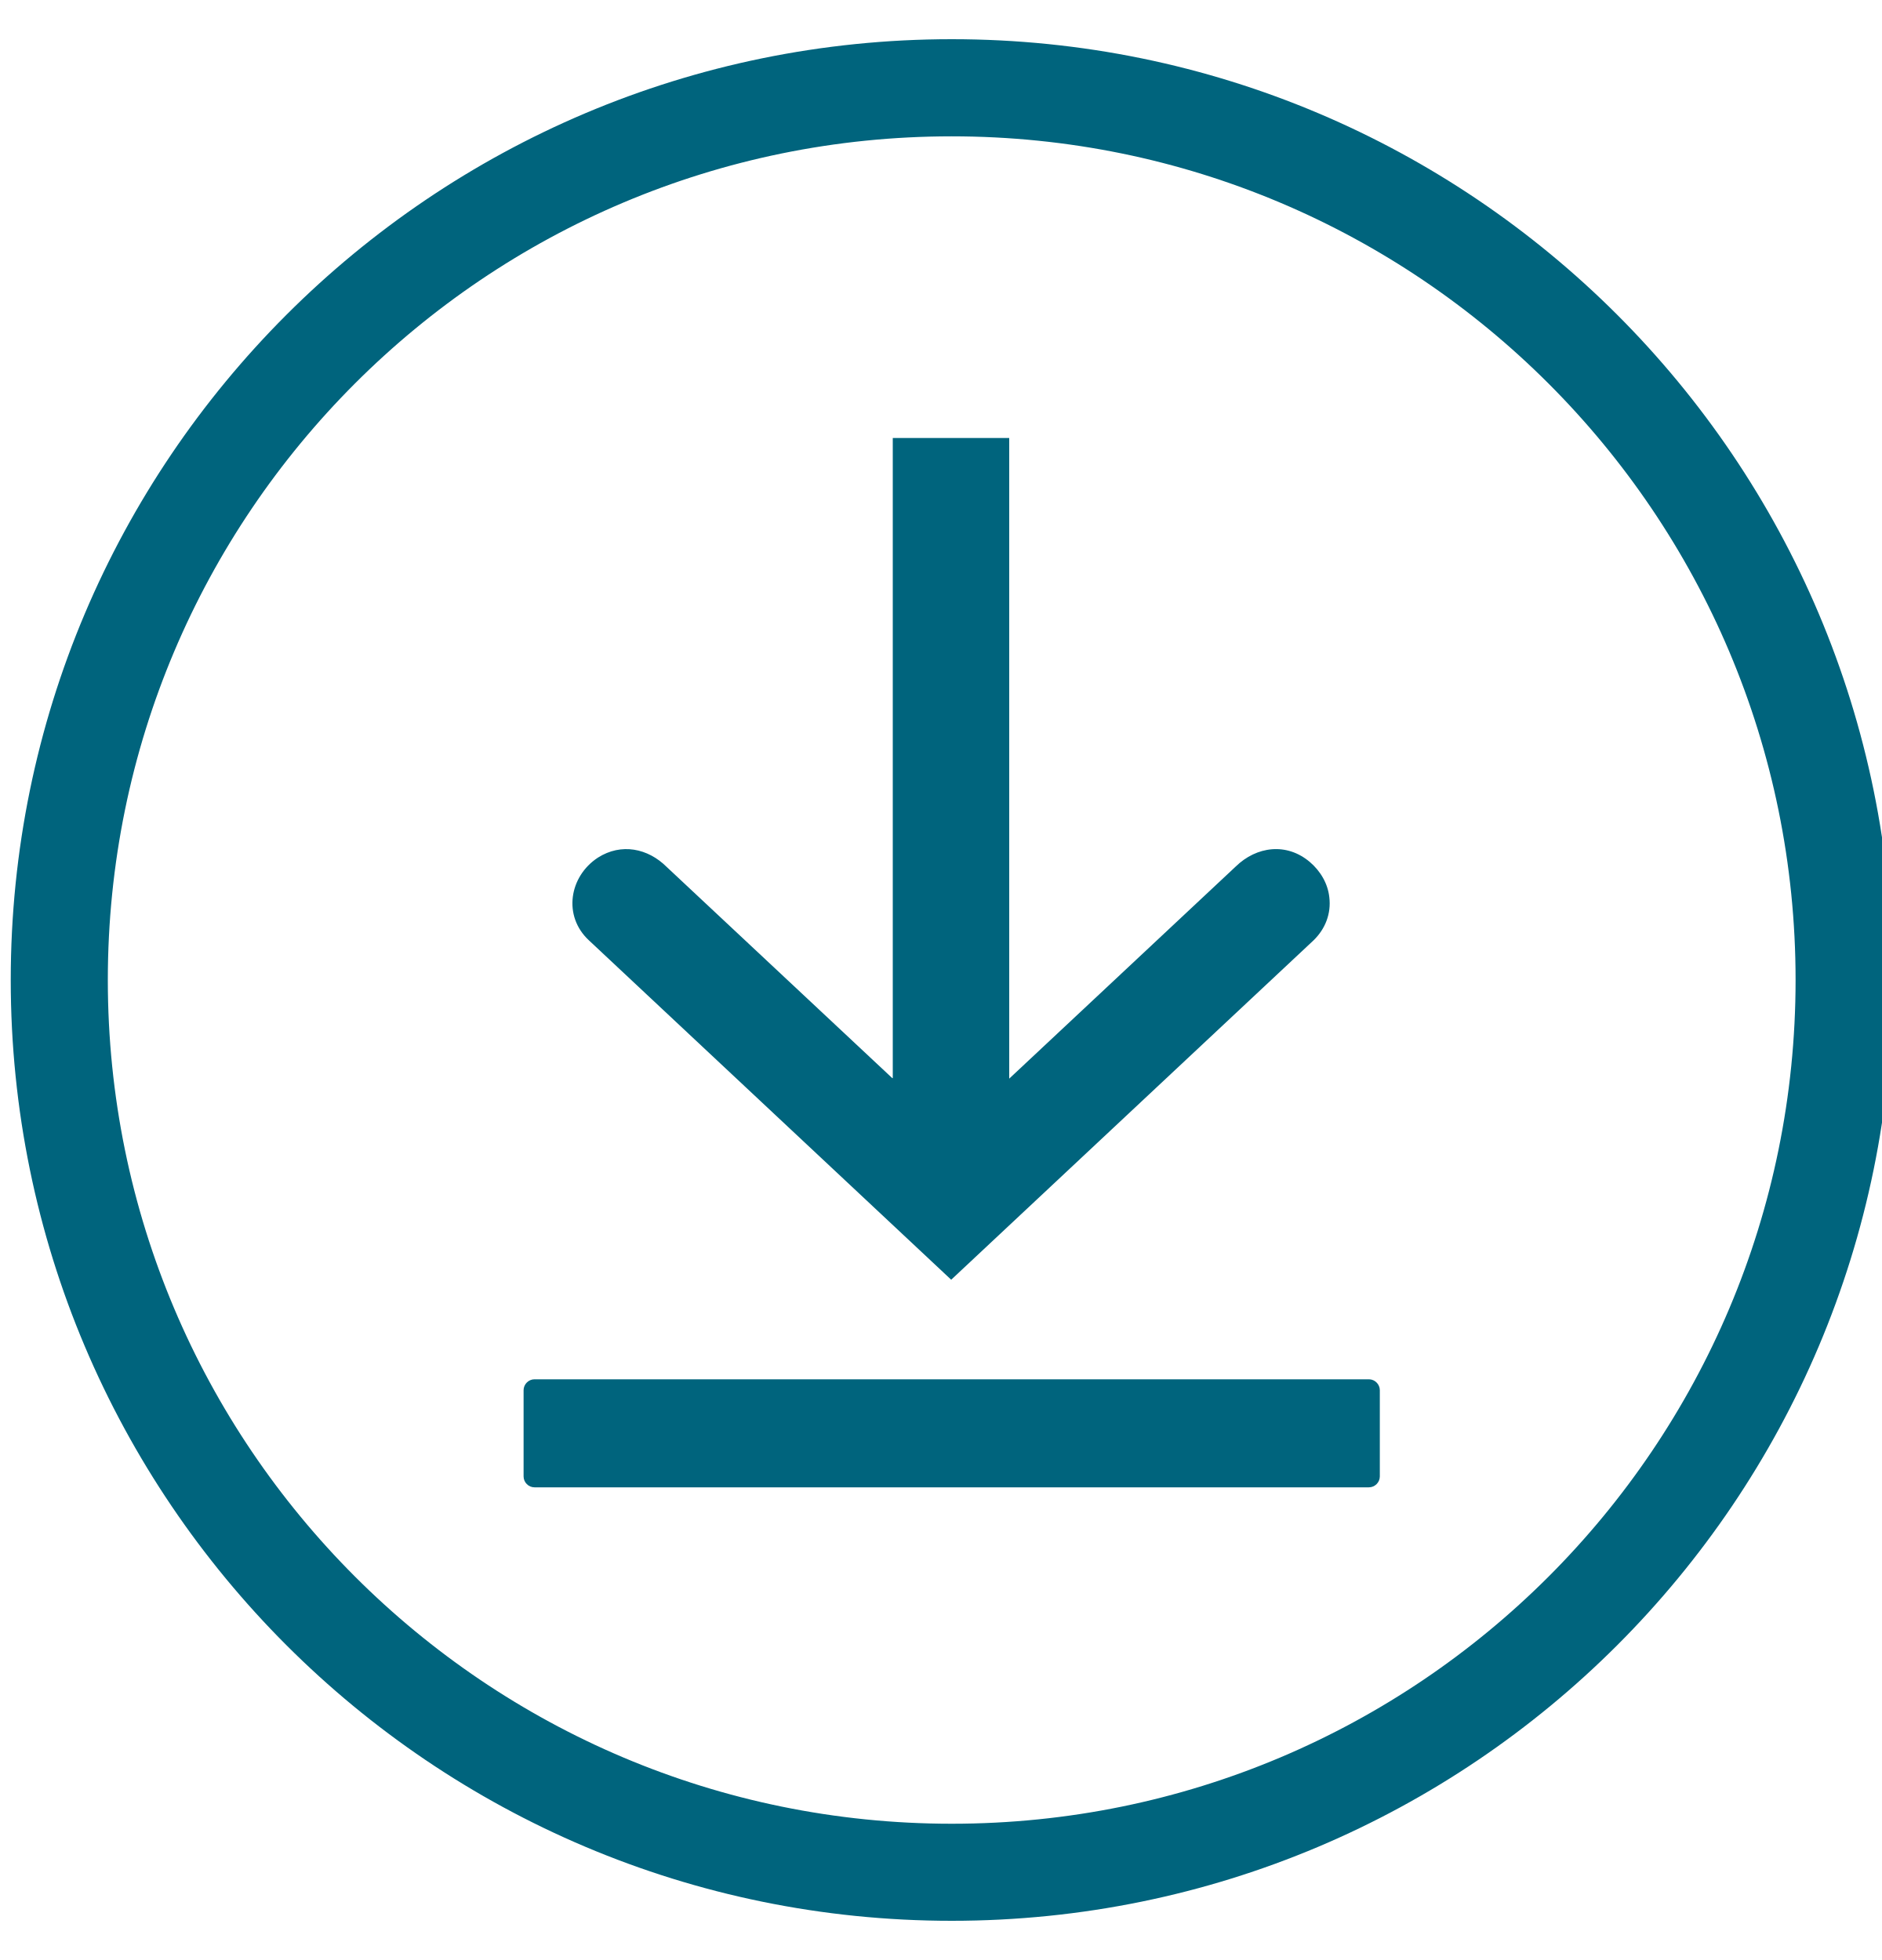
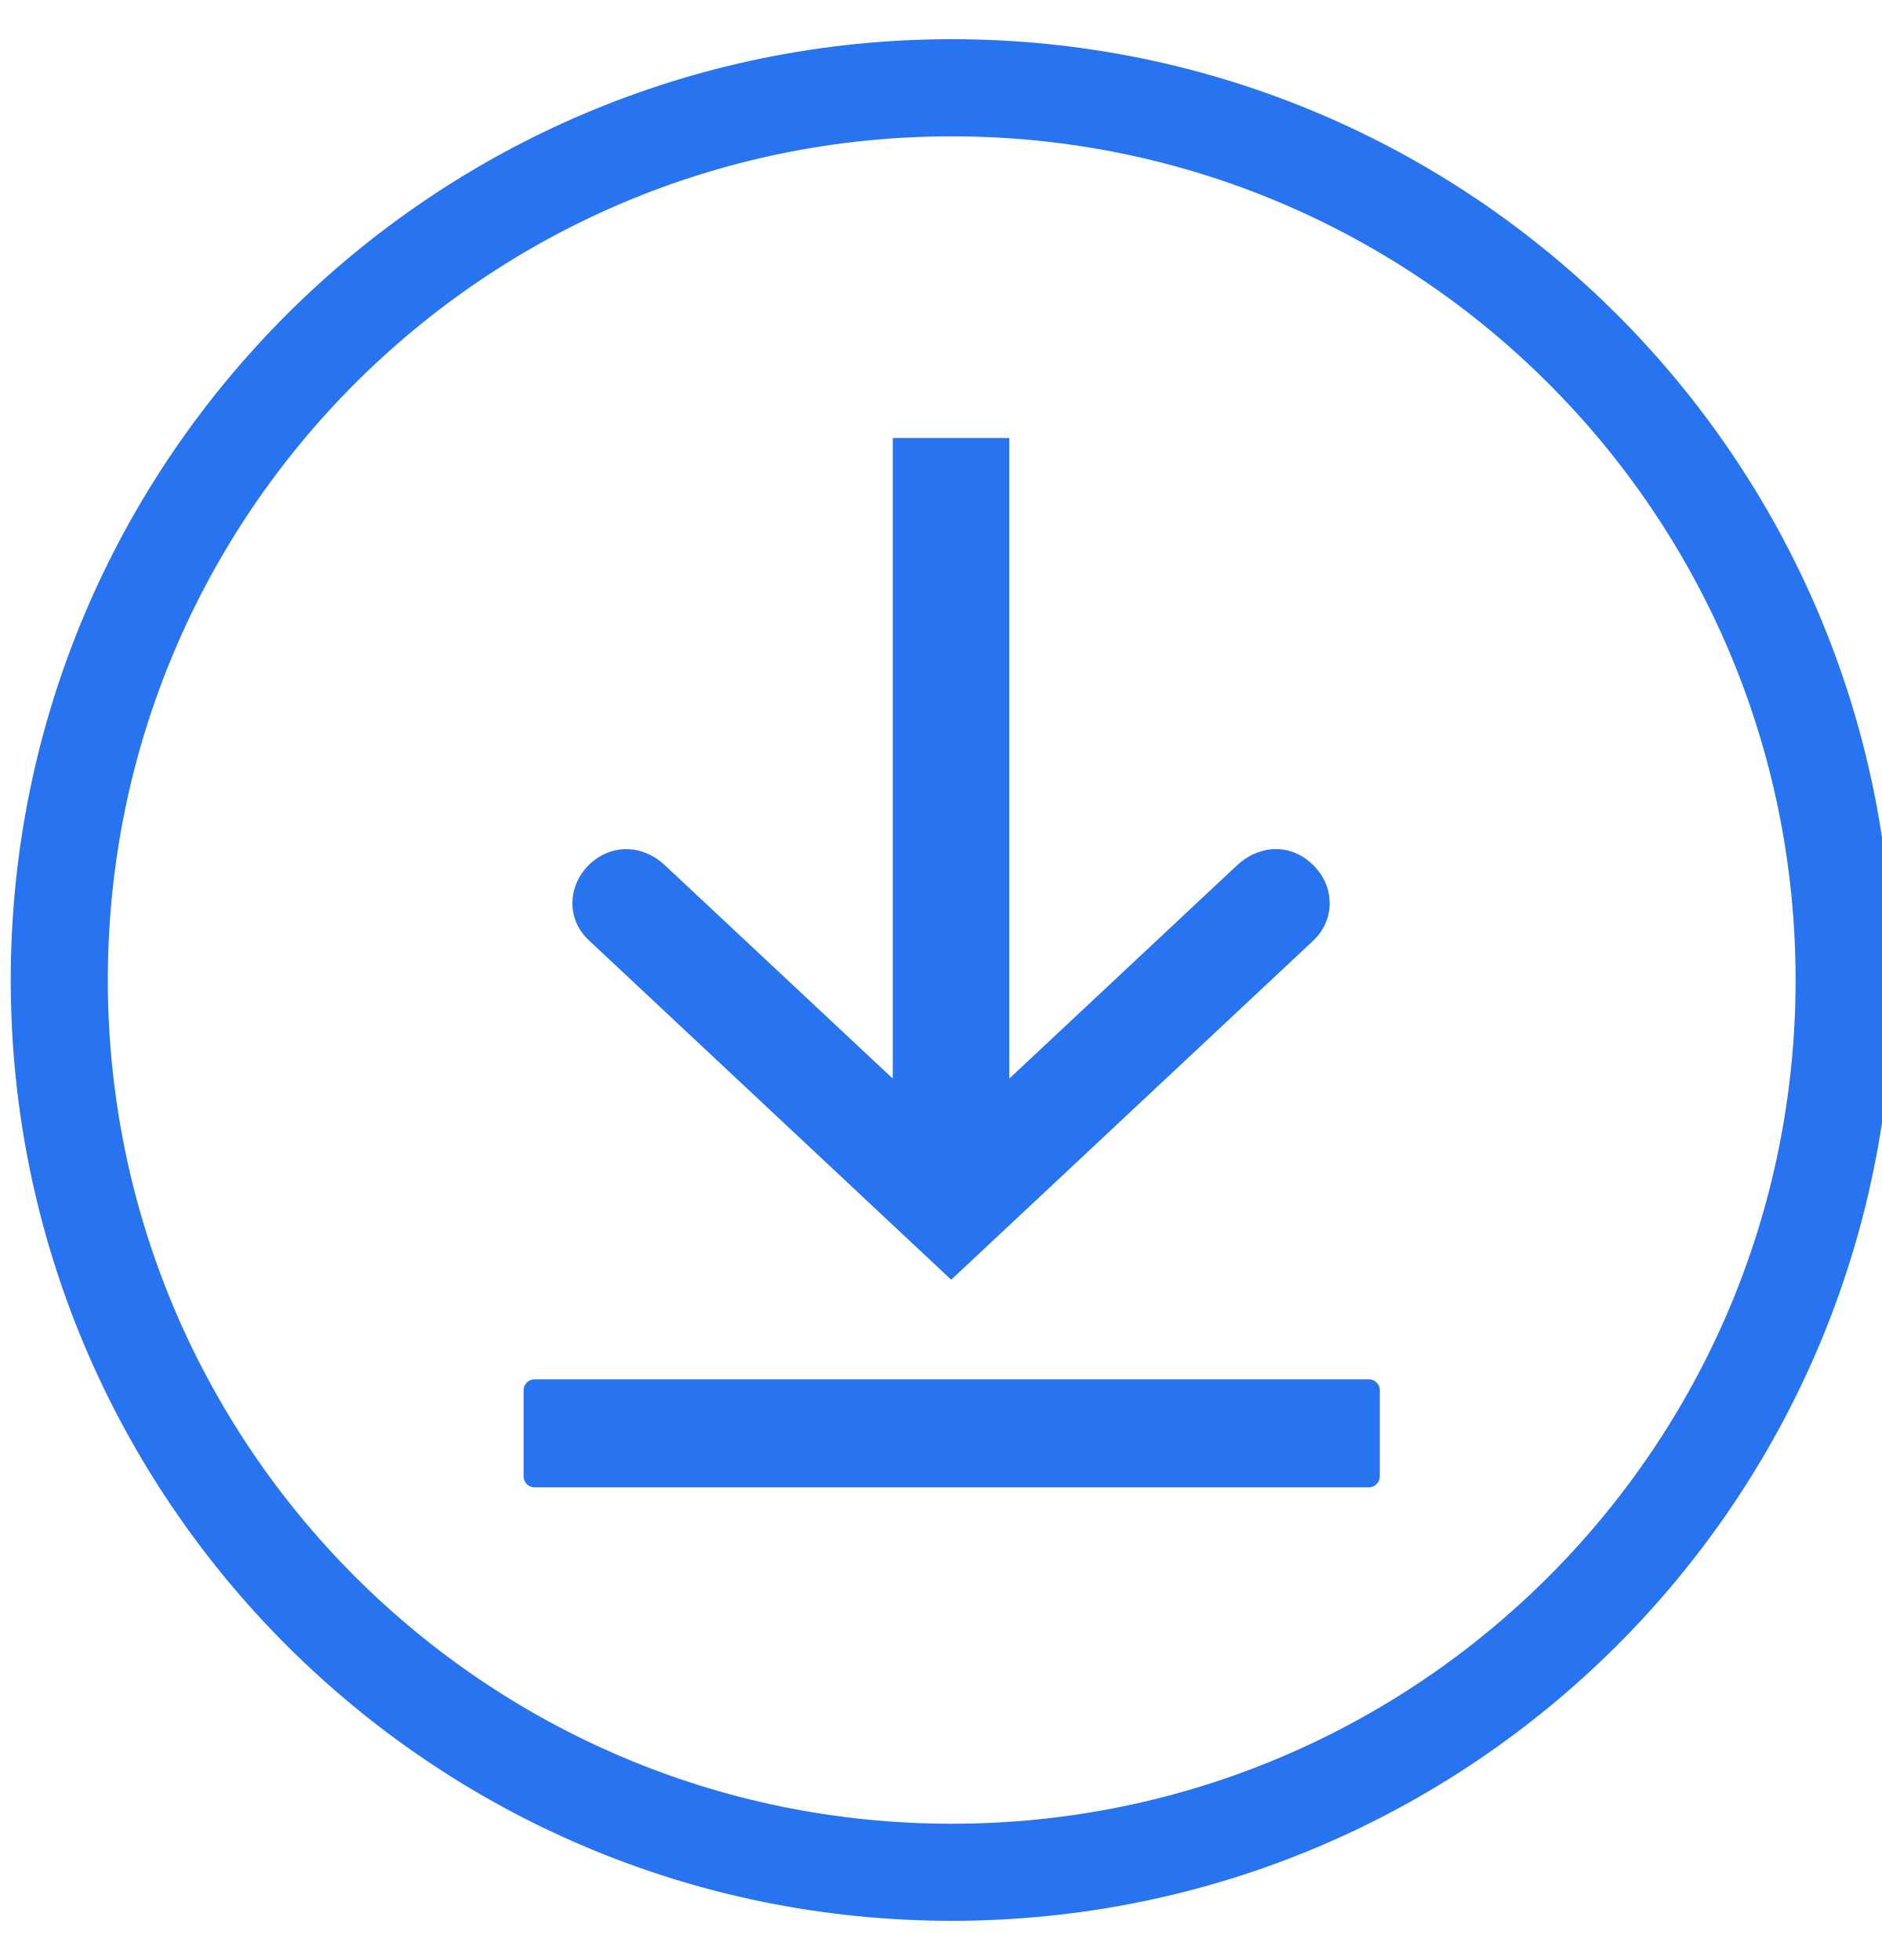
<svg xmlns="http://www.w3.org/2000/svg" viewBox="0 0 24 25" fill="none">
-   <path fill-rule="evenodd" clip-rule="evenodd" d="M12.137 1.739C18.077 1.739 22.898 6.554 22.898 12.5C22.898 18.446 18.083 23.262 12.137 23.262C6.19 23.262 1.375 18.44 1.375 12.5C1.375 6.56 6.19 1.739 12.137 1.739ZM12.137 0.5C18.765 0.5 24.137 5.871 24.137 12.5C24.137 19.129 18.765 24.5 12.137 24.5C5.508 24.5 0.137 19.122 0.137 12.5C0.137 5.878 5.508 0.5 12.137 0.5Z" fill="#00647D" />
-   <path fill-rule="evenodd" clip-rule="evenodd" d="M11.378 13.751L8.503 11.059C8.263 10.819 7.922 10.75 7.625 10.939C7.258 11.179 7.176 11.685 7.511 11.995L12.13 16.323L16.75 11.995C16.901 11.849 16.977 11.653 16.952 11.445C16.933 11.268 16.838 11.11 16.705 10.996C16.408 10.743 16.023 10.794 15.758 11.053L12.87 13.758V5.587H11.385V13.751H11.378Z" fill="#00647D" />
-   <path fill-rule="evenodd" clip-rule="evenodd" d="M6.816 17.593H17.457C17.533 17.593 17.596 17.657 17.596 17.732V18.832C17.596 18.908 17.533 18.971 17.457 18.971H6.816C6.74 18.971 6.677 18.908 6.677 18.832V17.732C6.677 17.657 6.74 17.593 6.816 17.593Z" fill="#00647D" />
+   <path fill-rule="evenodd" clip-rule="evenodd" d="M12.137 1.739C18.077 1.739 22.898 6.554 22.898 12.5C22.898 18.446 18.083 23.262 12.137 23.262C6.19 23.262 1.375 18.44 1.375 12.5C1.375 6.56 6.19 1.739 12.137 1.739ZM12.137 0.5C18.765 0.5 24.137 5.871 24.137 12.5C24.137 19.129 18.765 24.5 12.137 24.5C5.508 24.5 0.137 19.122 0.137 12.5C0.137 5.878 5.508 0.5 12.137 0.5Z" fill="#2874F0" />
+   <path fill-rule="evenodd" clip-rule="evenodd" d="M11.378 13.751L8.503 11.059C8.263 10.819 7.922 10.75 7.625 10.939C7.258 11.179 7.176 11.685 7.511 11.995L12.13 16.323L16.75 11.995C16.901 11.849 16.977 11.653 16.952 11.445C16.933 11.268 16.838 11.11 16.705 10.996C16.408 10.743 16.023 10.794 15.758 11.053L12.87 13.758V5.587H11.385V13.751H11.378Z" fill="#2874F0" />
+   <path fill-rule="evenodd" clip-rule="evenodd" d="M6.816 17.593H17.457C17.533 17.593 17.596 17.657 17.596 17.732V18.832C17.596 18.908 17.533 18.971 17.457 18.971H6.816C6.74 18.971 6.677 18.908 6.677 18.832V17.732C6.677 17.657 6.74 17.593 6.816 17.593Z" fill="#2874F0" />
</svg>
